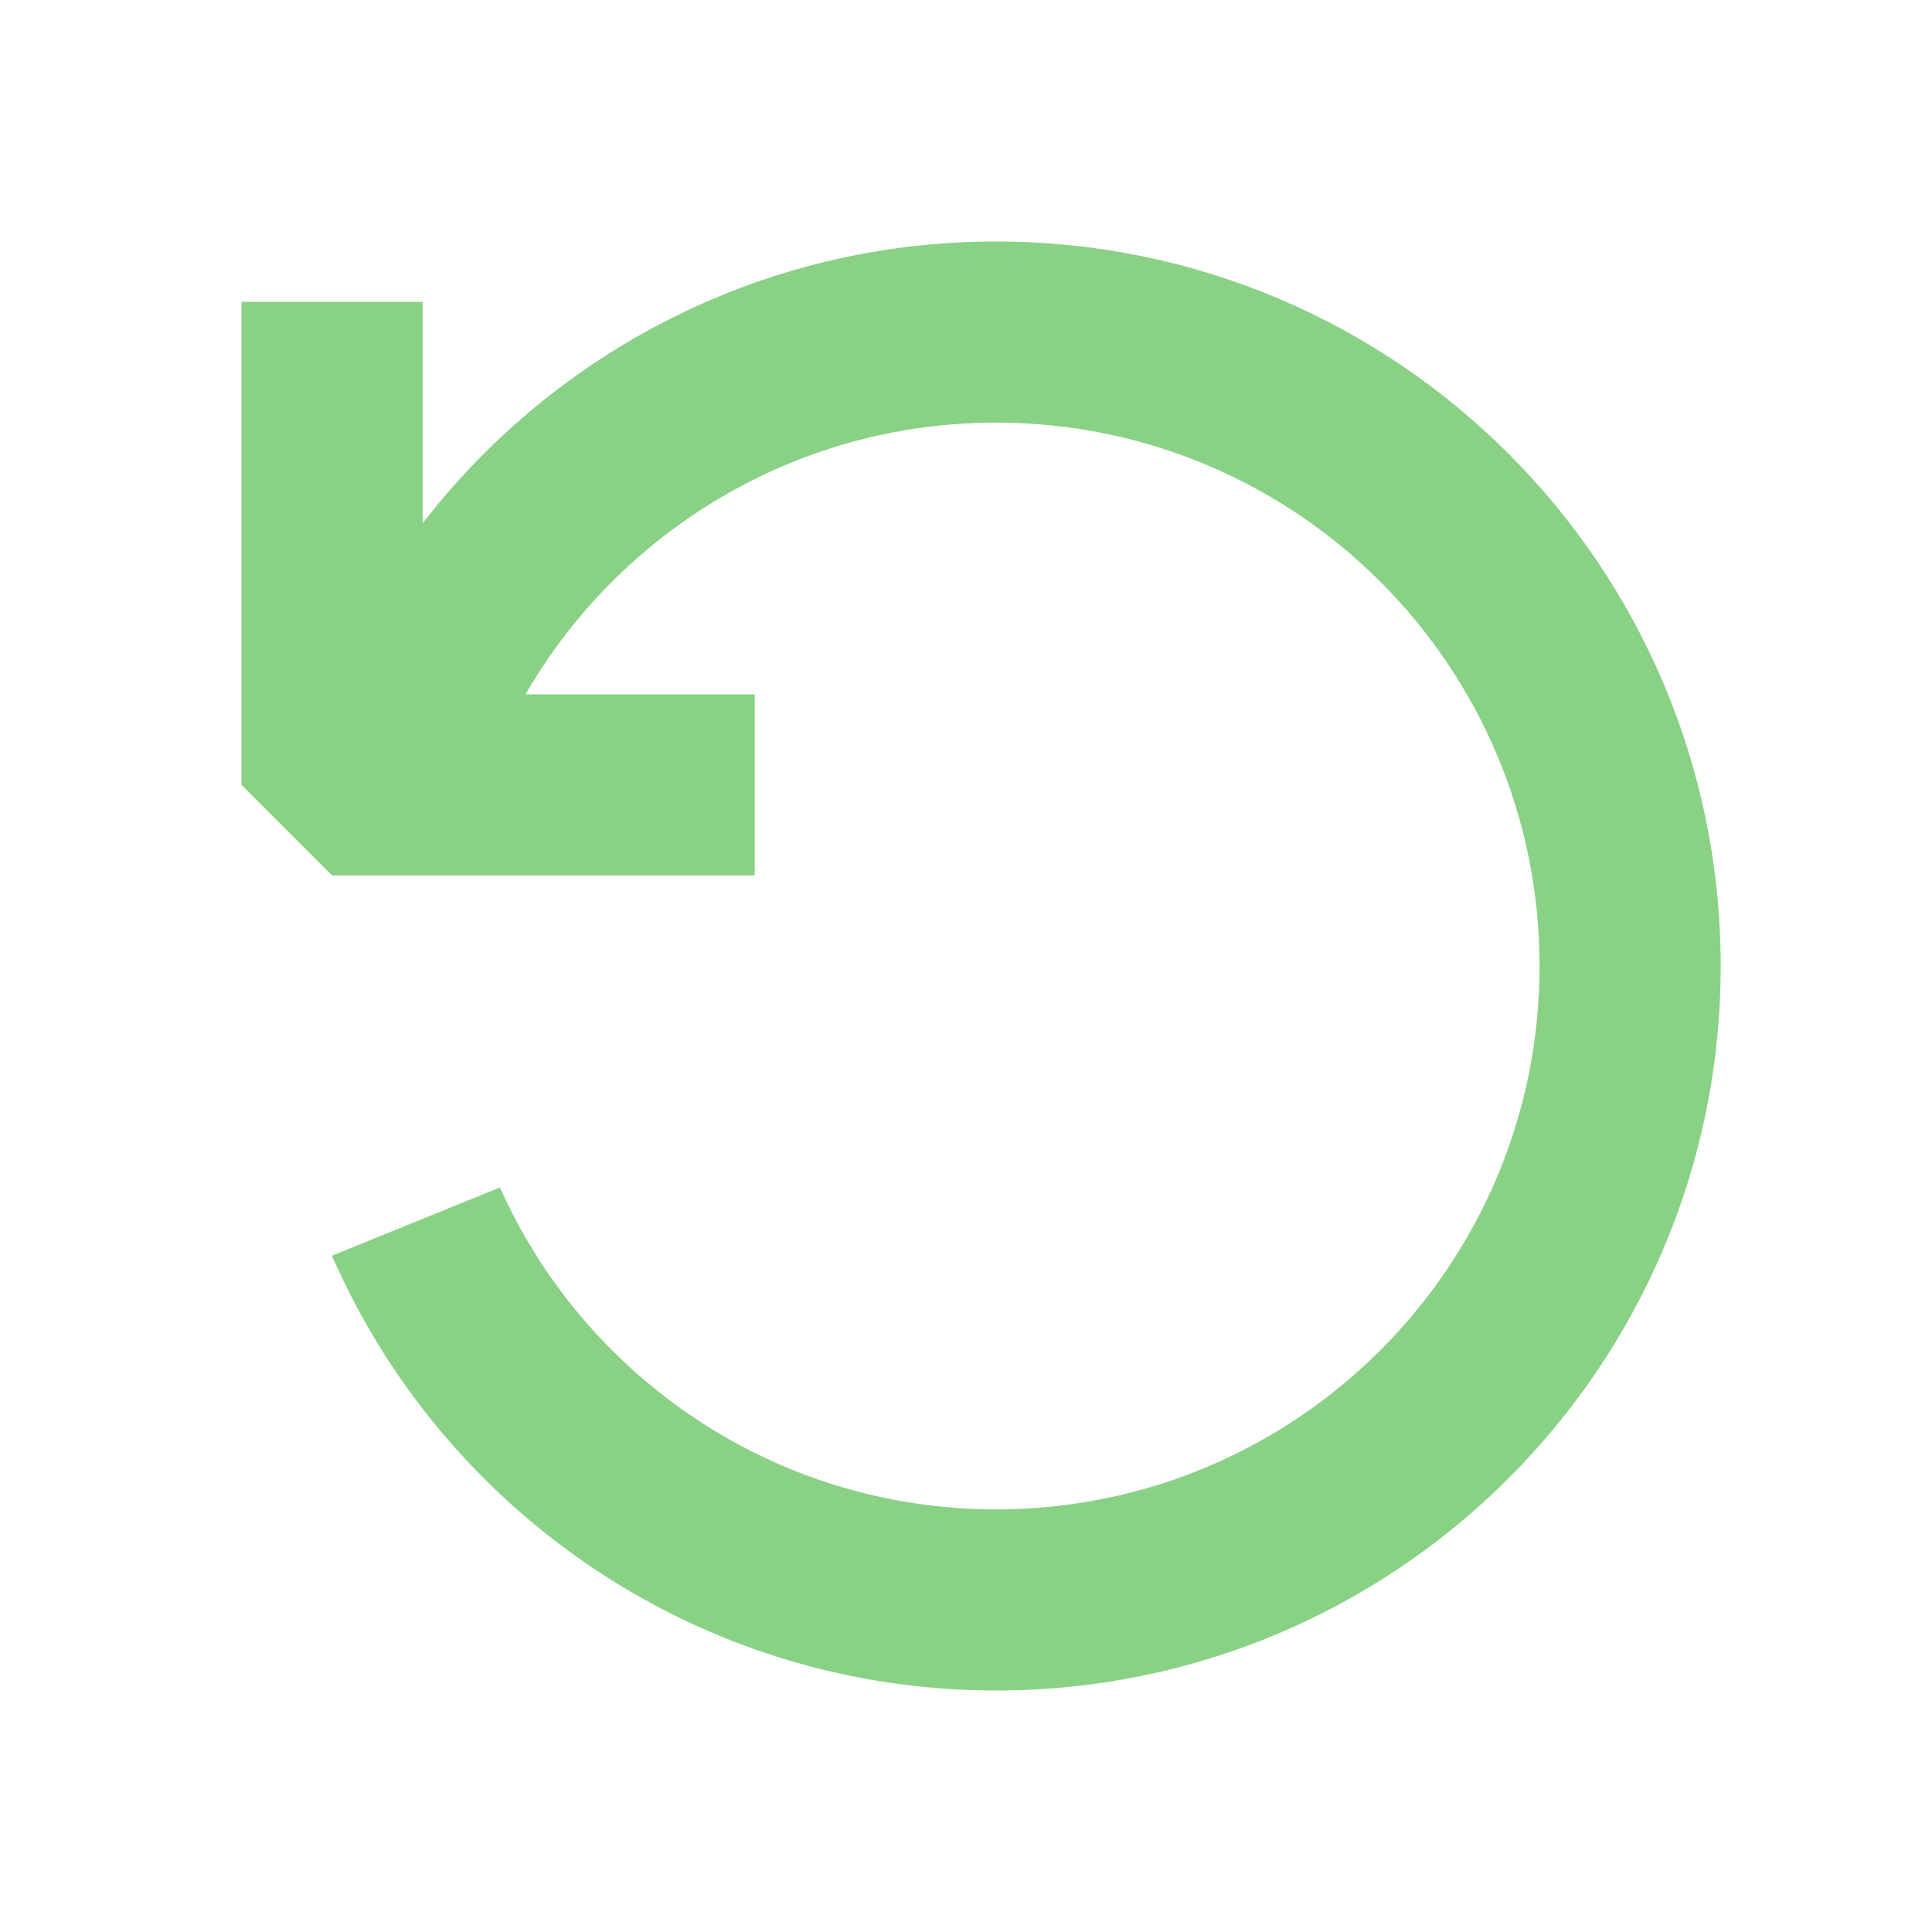
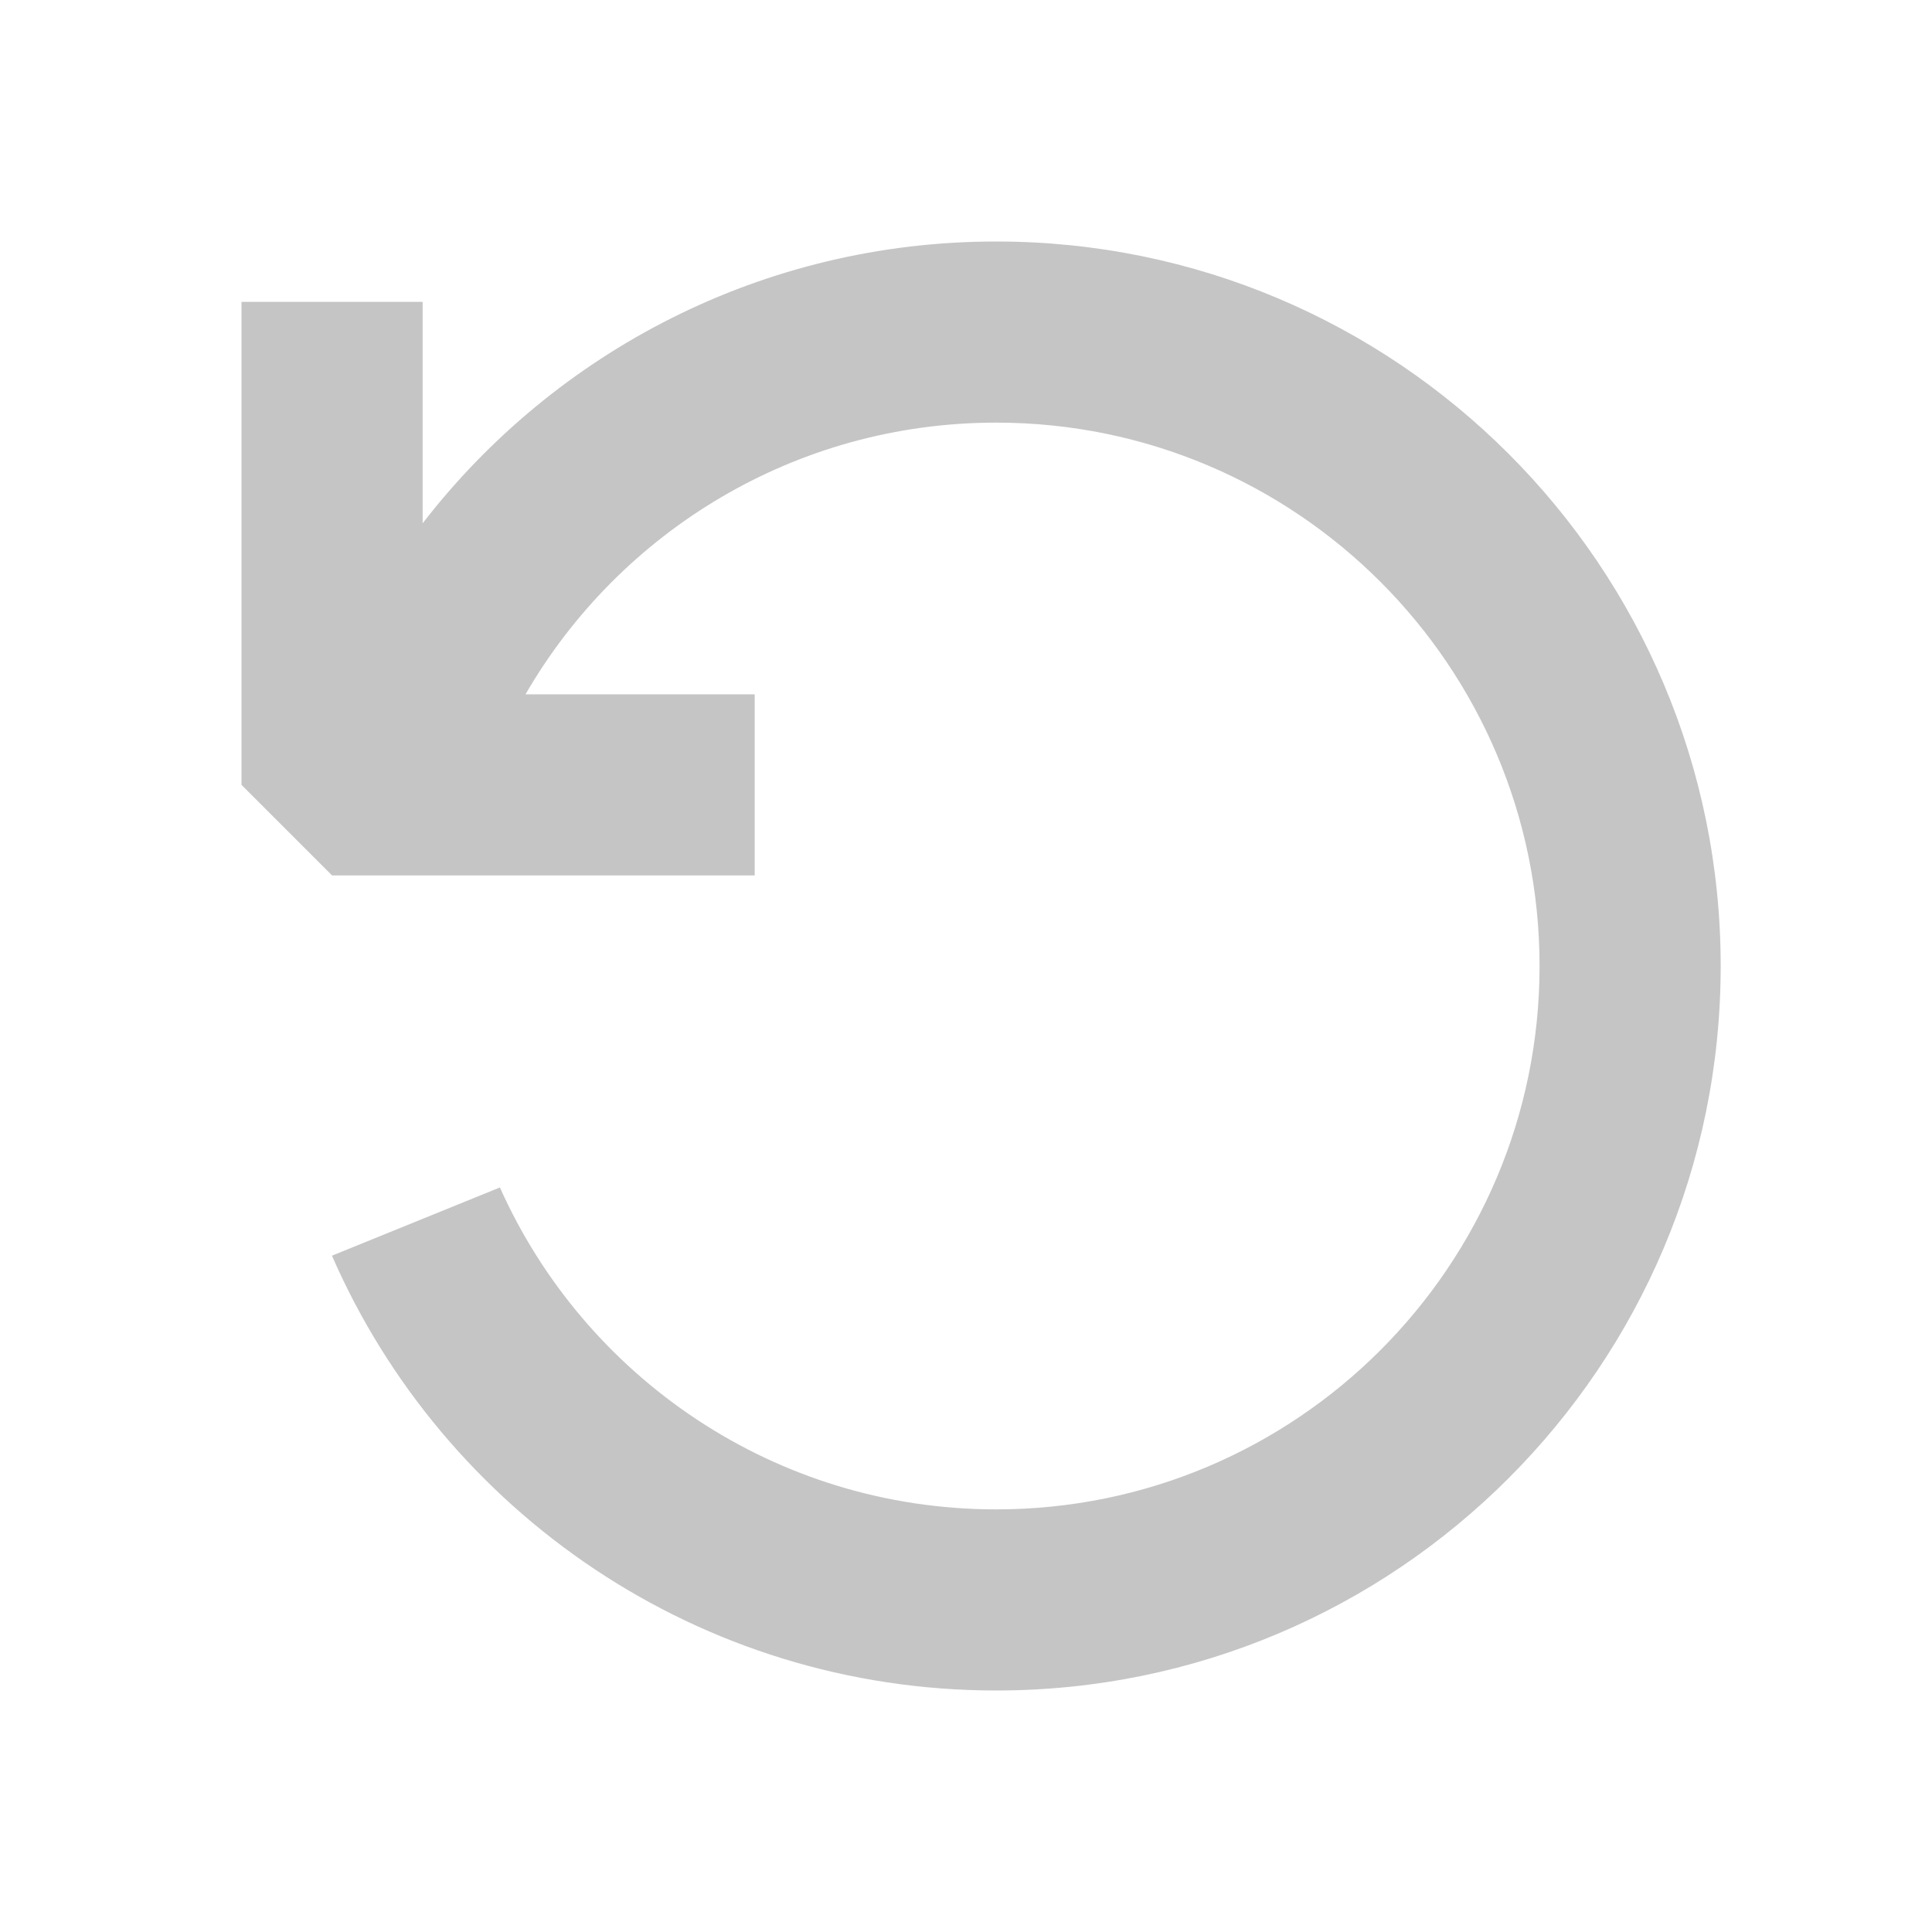
<svg xmlns="http://www.w3.org/2000/svg" width="16" height="16" viewBox="0 0 16 16" fill="none">
-   <path style="fill: #89D185 !important; fill-rule: evenodd !important; clip-rule: evenodd !important" d="M12.75 8C12.75 10.485 10.735 12.5 8.25 12.5C6.418 12.5 4.842 11.405 4.14 9.834L2.749 10.399C3.674 12.519 5.789 14 8.25 14C11.564 14 14.25 11.314 14.25 8C14.25 4.686 11.564 2 8.25 2C6.317 2 4.597 2.914 3.5 4.334V2.5H2V6.5L2.75 7.25H6.25V5.75H4.352C5.13 4.405 6.584 3.5 8.25 3.5C10.735 3.5 12.75 5.515 12.75 8Z" />
+   <path style="fill: #C5C5C5 !important; fill-rule: evenodd !important; clip-rule: evenodd !important" d="M12.75 8C12.75 10.485 10.735 12.5 8.25 12.5C6.418 12.5 4.842 11.405 4.14 9.834L2.749 10.399C3.674 12.519 5.789 14 8.25 14C11.564 14 14.25 11.314 14.25 8C14.25 4.686 11.564 2 8.25 2C6.317 2 4.597 2.914 3.5 4.334V2.5H2V6.5L2.75 7.25H6.25V5.75H4.352C5.13 4.405 6.584 3.5 8.25 3.5C10.735 3.5 12.75 5.515 12.75 8Z" />
</svg>
